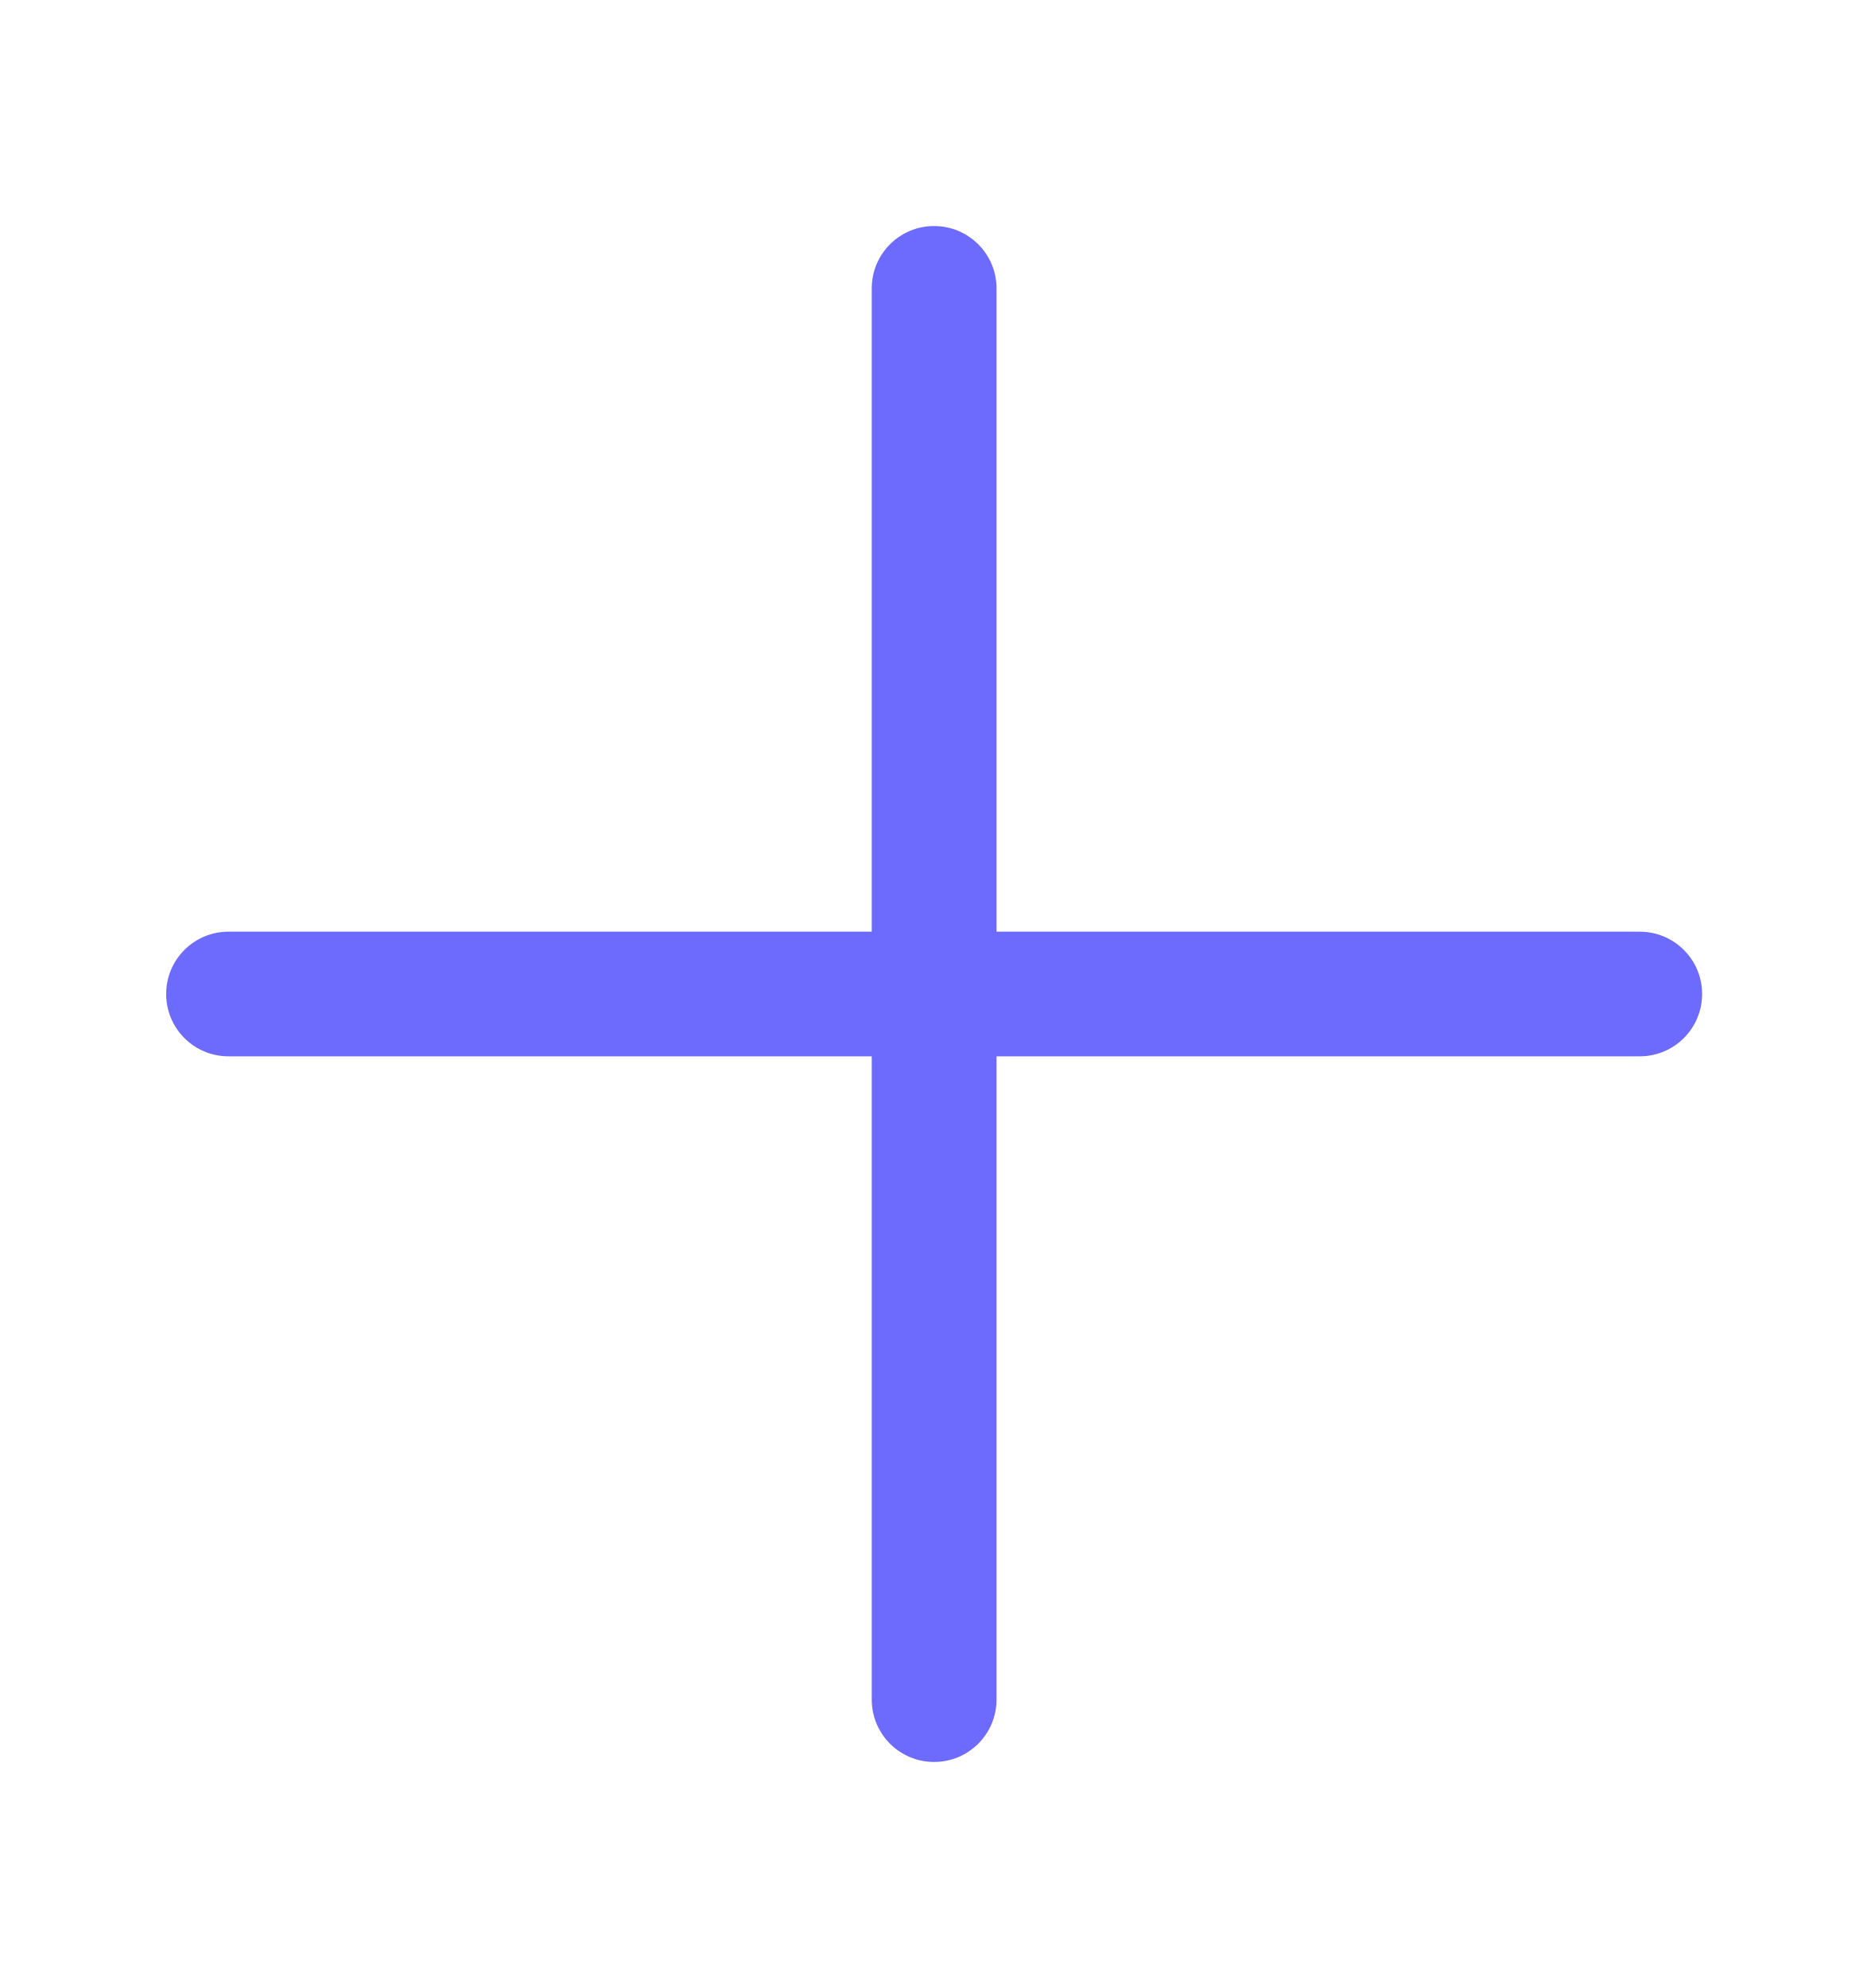
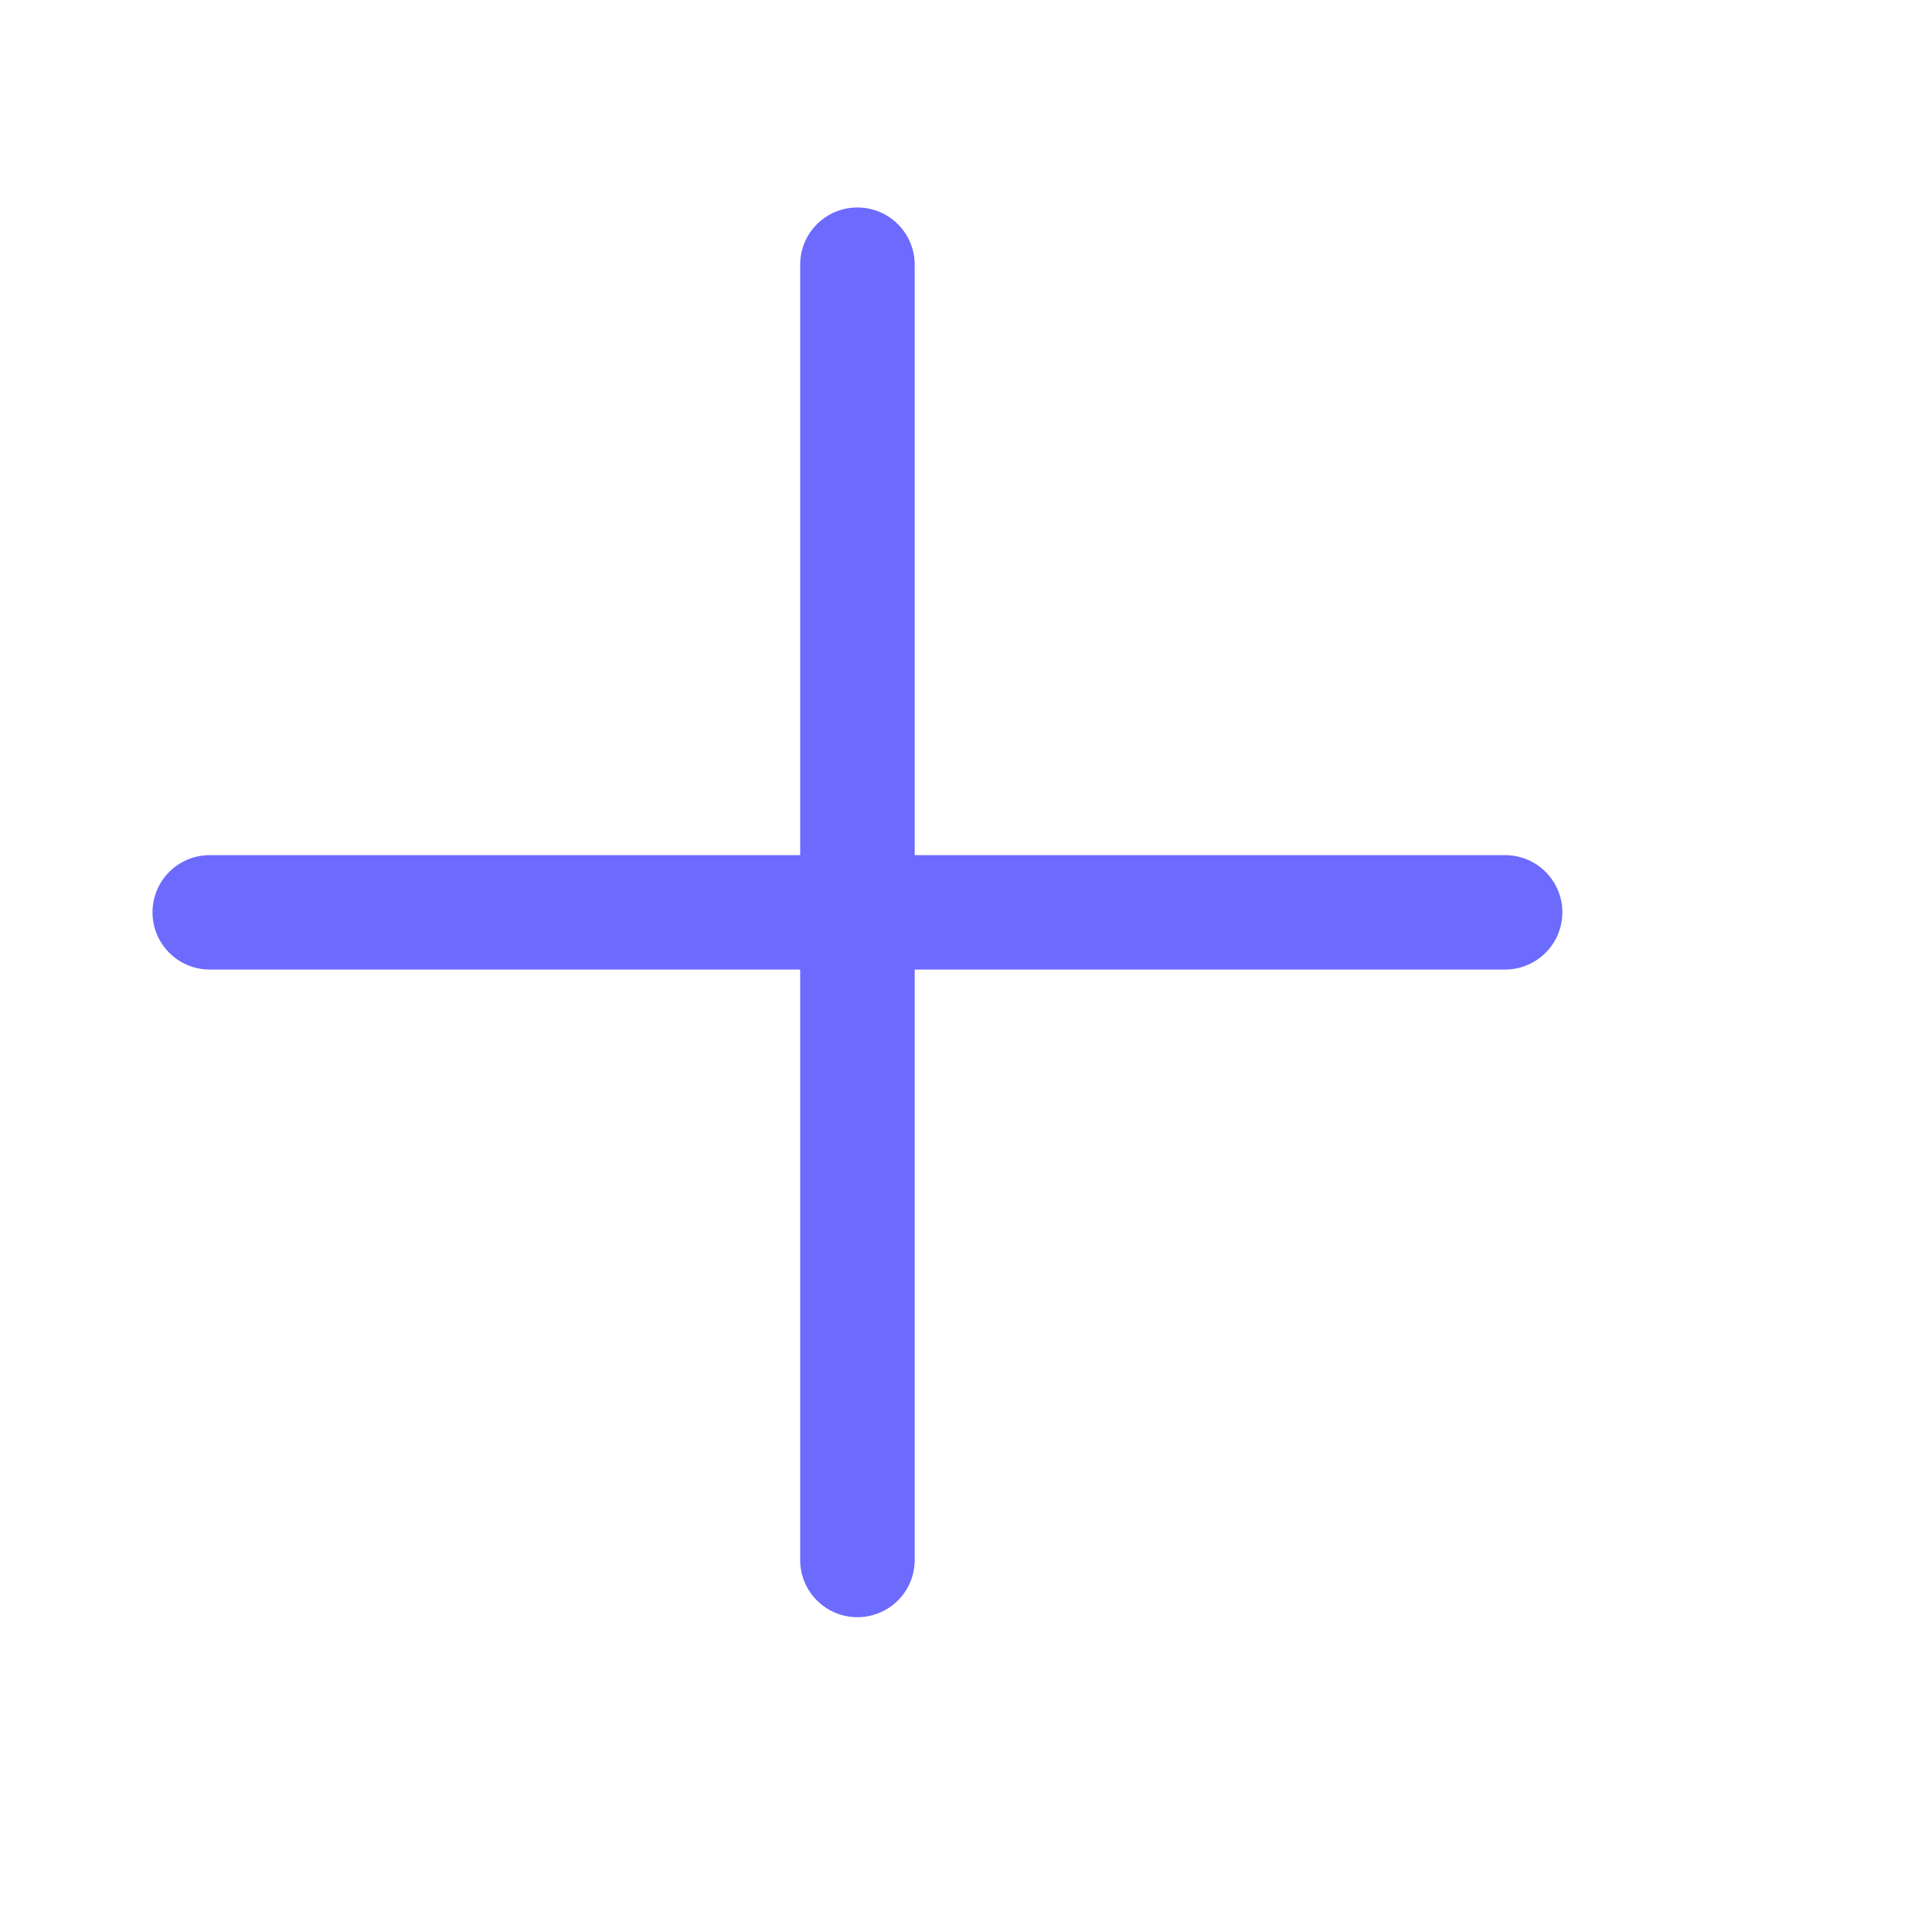
- <svg xmlns="http://www.w3.org/2000/svg" width="16" height="17" viewBox="0 0 16 17" fill="none">
+ <svg xmlns="http://www.w3.org/2000/svg" width="current" height="current" viewBox="0 0 18 18" fill="none">
  <g id="add">
    <path id="Union" fill-rule="evenodd" clip-rule="evenodd" d="M8.522 2.466C8.522 2.171 8.283 1.933 7.988 1.933C7.694 1.933 7.455 2.171 7.455 2.466L7.455 7.967L1.954 7.967C1.66 7.967 1.421 8.205 1.421 8.5C1.421 8.795 1.66 9.033 1.954 9.033L7.455 9.033L7.455 14.534C7.455 14.829 7.694 15.067 7.988 15.067C8.283 15.067 8.522 14.829 8.522 14.534L8.522 9.033L14.022 9.033C14.317 9.033 14.556 8.795 14.556 8.5C14.556 8.205 14.317 7.967 14.022 7.967L8.522 7.967L8.522 2.466Z" fill="#6D6AFE" />
  </g>
</svg>
